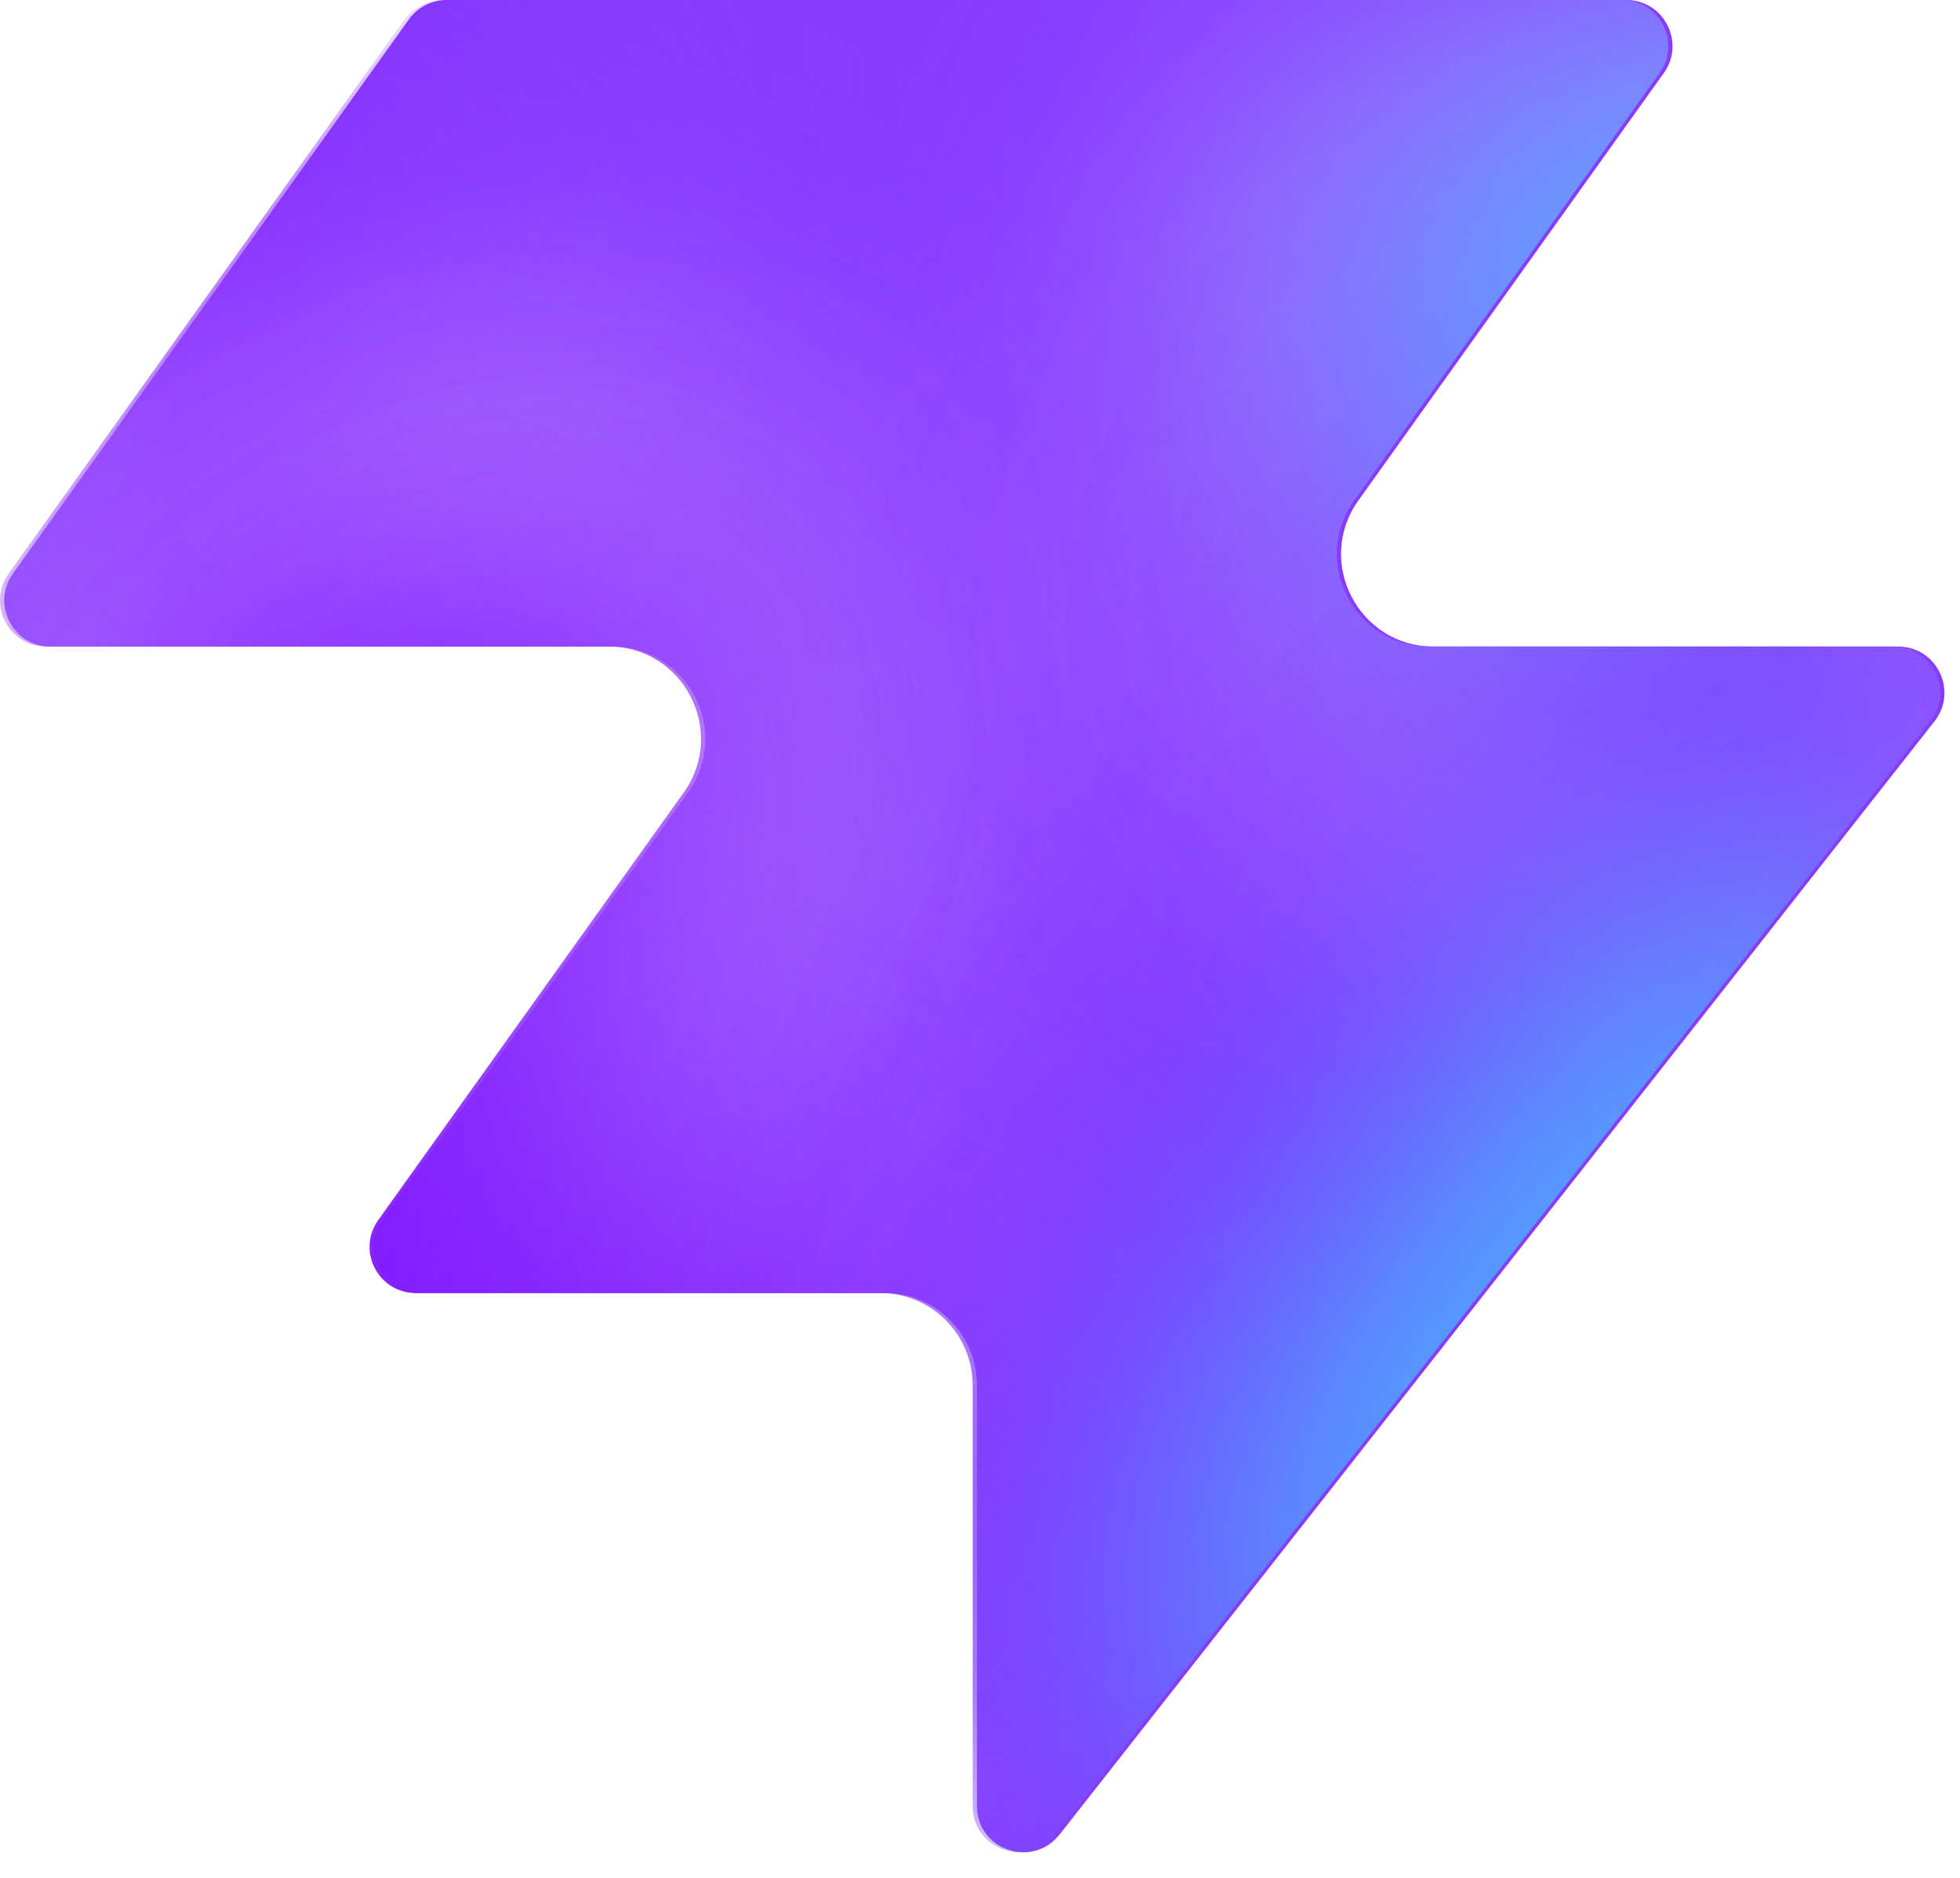
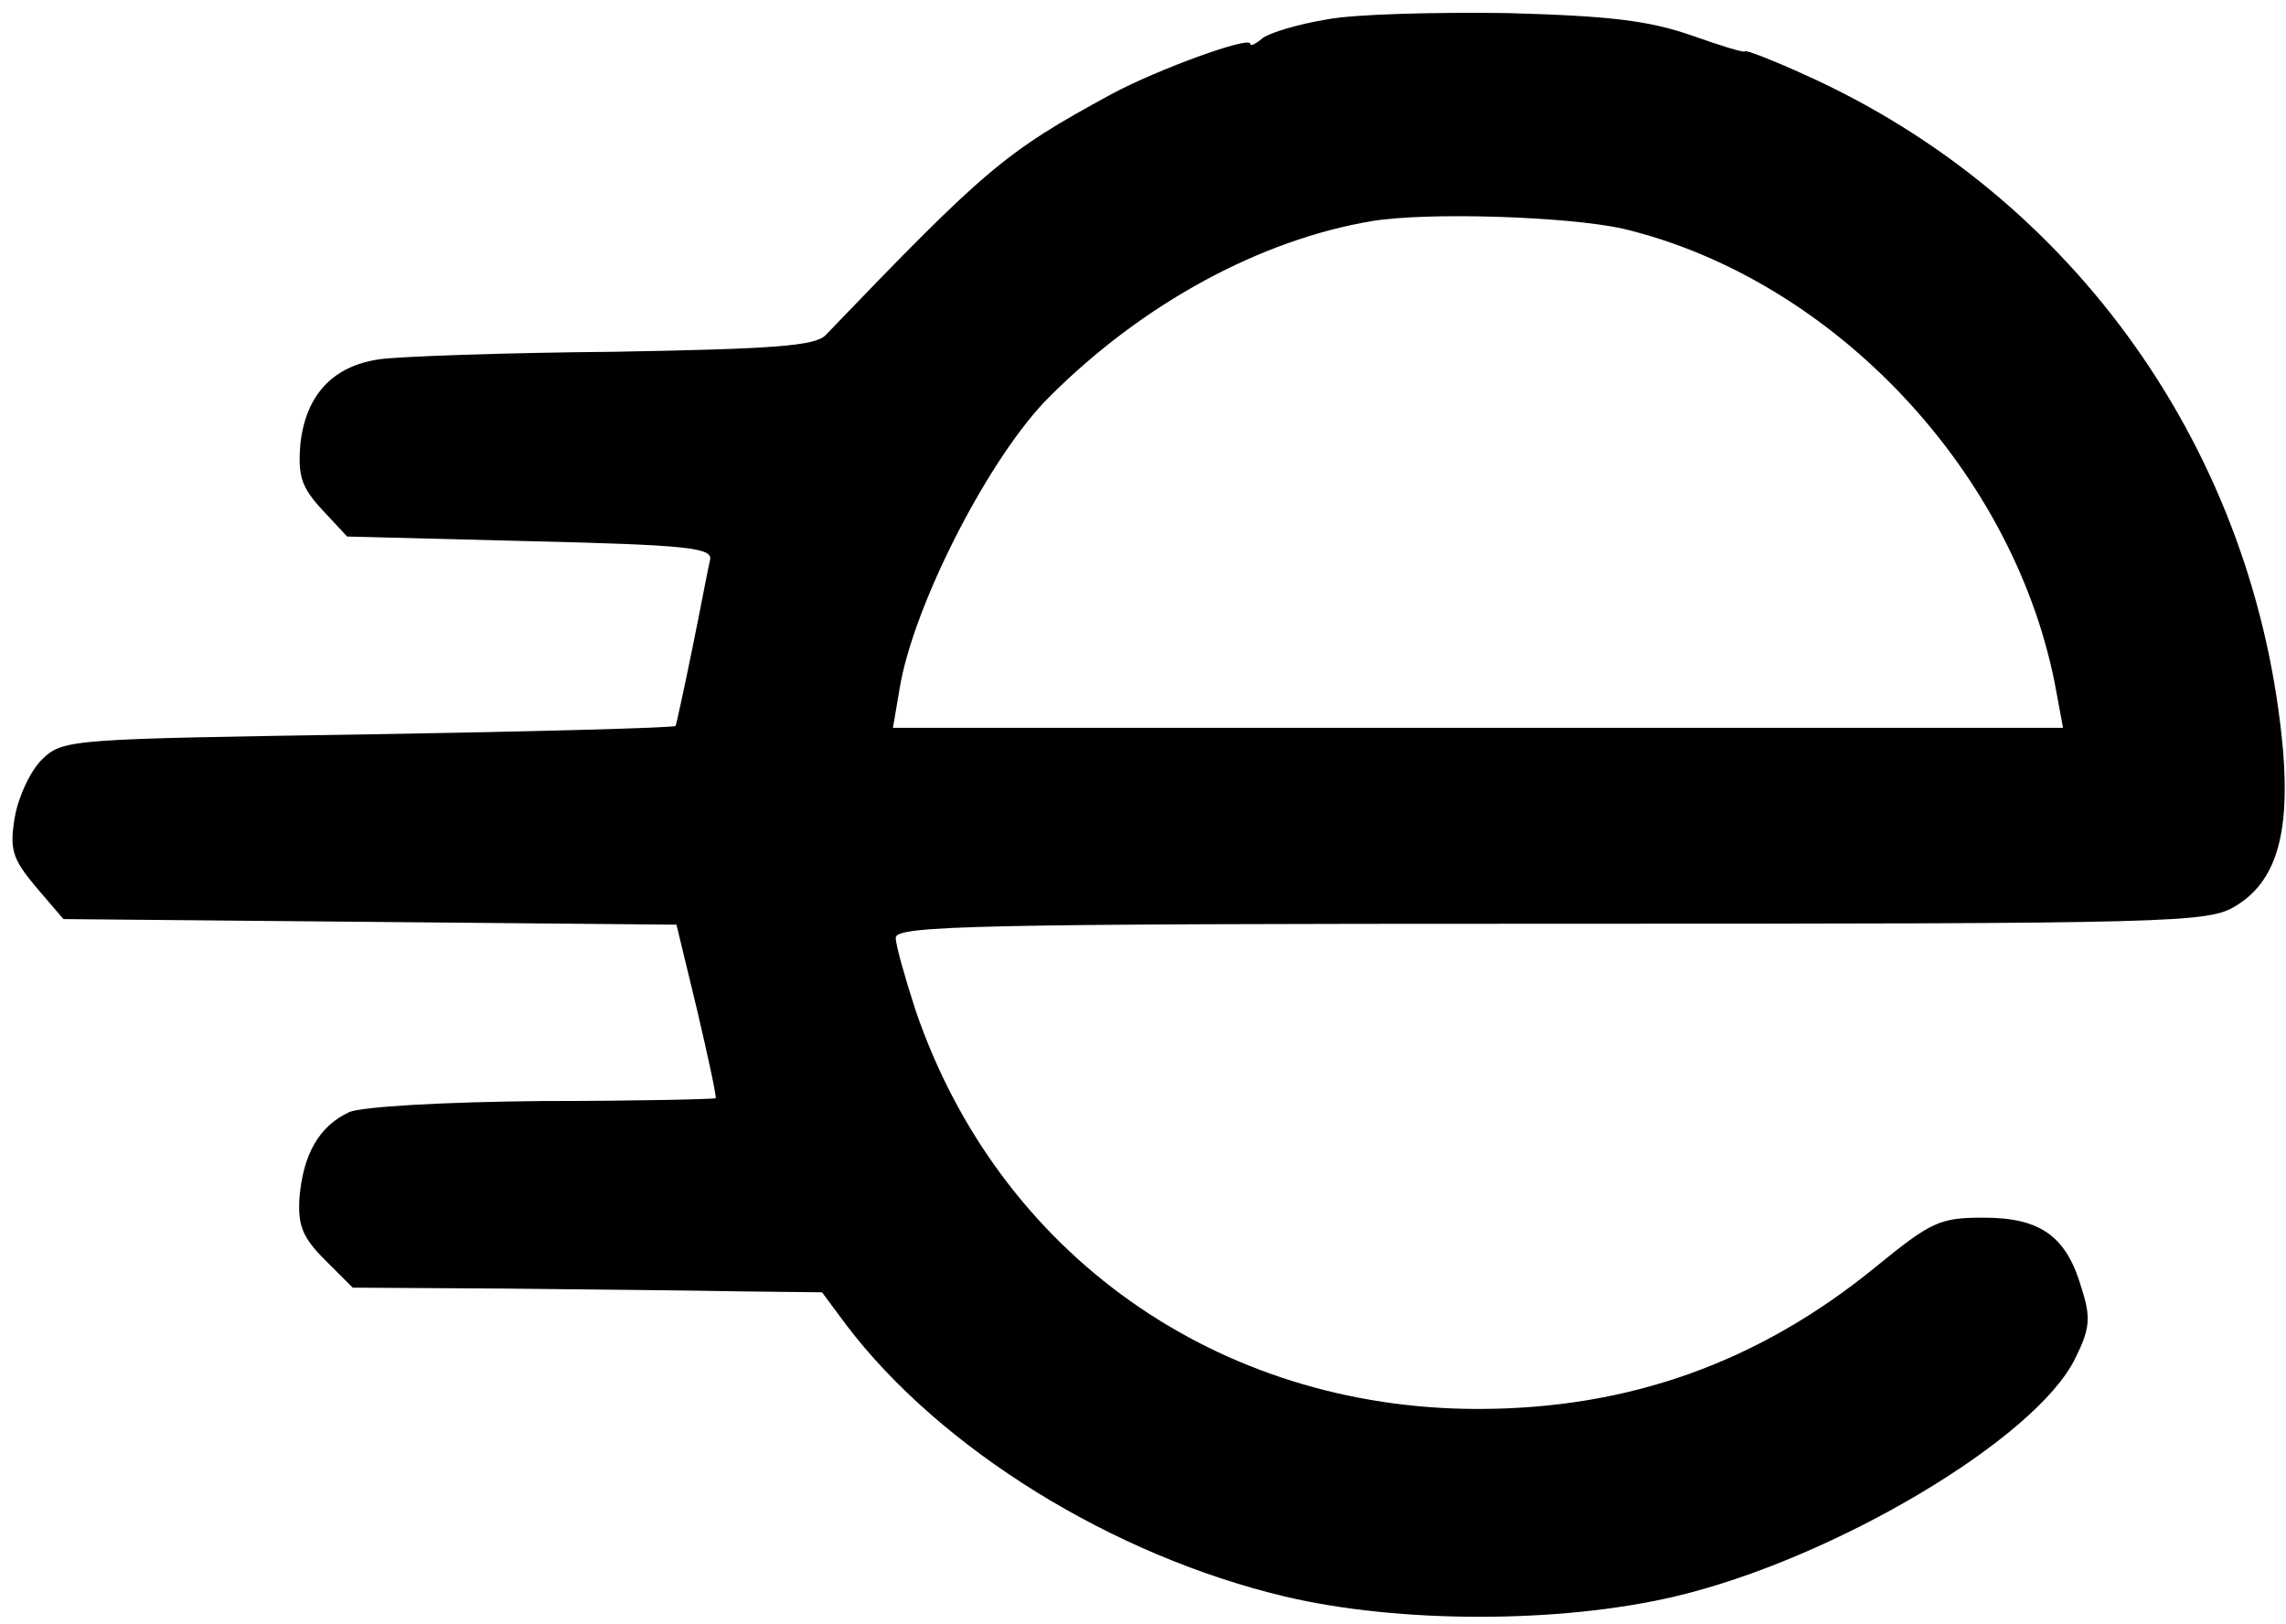
- <svg xmlns="http://www.w3.org/2000/svg" width="48" height="46" fill="none" viewBox="0 0 48 46">
-   <path fill="#863bff" d="M25.946 44.938c-.664.845-2.021.375-2.021-.698V33.937a2.26 2.26 0 0 0-2.262-2.262H10.287c-.92 0-1.456-1.04-.92-1.788l7.48-10.471c1.07-1.497 0-3.578-1.842-3.578H1.237c-.92 0-1.456-1.04-.92-1.788L10.013.474c.214-.297.556-.474.92-.474h28.894c.92 0 1.456 1.04.92 1.788l-7.48 10.471c-1.07 1.498 0 3.579 1.842 3.579h11.377c.943 0 1.473 1.088.89 1.83L25.947 44.94z" style="fill:#863bff;fill:color(display-p3 .525 .23 1);fill-opacity:1" />
-   <mask id="a" width="48" height="46" x="0" y="0" maskUnits="userSpaceOnUse" style="mask-type:alpha">
-     <path fill="#000" d="M25.842 44.938c-.664.844-2.021.375-2.021-.698V33.937a2.26 2.26 0 0 0-2.262-2.262H10.183c-.92 0-1.456-1.04-.92-1.788l7.48-10.471c1.07-1.498 0-3.579-1.842-3.579H1.133c-.92 0-1.456-1.04-.92-1.787L9.91.473c.214-.297.556-.474.92-.474h28.894c.92 0 1.456 1.04.92 1.788l-7.48 10.471c-1.07 1.498 0 3.578 1.842 3.578h11.377c.943 0 1.473 1.088.89 1.832L25.843 44.94z" style="fill:#000;fill-opacity:1" />
-   </mask>
-   <g mask="url(#a)">
-     <g filter="url(#b)">
-       <ellipse cx="5.508" cy="14.704" fill="#ede6ff" rx="5.508" ry="14.704" style="fill:#ede6ff;fill:color(display-p3 .927 .903 1);fill-opacity:1" transform="matrix(.00324 1 1 -.00324 -4.47 31.516)" />
-     </g>
-     <g filter="url(#c)">
-       <ellipse cx="10.399" cy="29.851" fill="#ede6ff" rx="10.399" ry="29.851" style="fill:#ede6ff;fill:color(display-p3 .927 .903 1);fill-opacity:1" transform="matrix(.00324 1 1 -.00324 -39.328 7.883)" />
-     </g>
-     <g filter="url(#d)">
-       <ellipse cx="5.508" cy="30.487" fill="#7e14ff" rx="5.508" ry="30.487" style="fill:#7e14ff;fill:color(display-p3 .492 .077 1);fill-opacity:1" transform="rotate(89.814 -25.913 -14.639)scale(1 -1)" />
-     </g>
-     <g filter="url(#e)">
-       <ellipse cx="5.508" cy="30.599" fill="#7e14ff" rx="5.508" ry="30.599" style="fill:#7e14ff;fill:color(display-p3 .492 .077 1);fill-opacity:1" transform="rotate(89.814 -32.644 -3.334)scale(1 -1)" />
-     </g>
-     <g filter="url(#f)">
-       <ellipse cx="5.508" cy="30.599" fill="#7e14ff" rx="5.508" ry="30.599" style="fill:#7e14ff;fill:color(display-p3 .492 .077 1);fill-opacity:1" transform="matrix(.00324 1 1 -.00324 -34.34 30.47)" />
-     </g>
-     <g filter="url(#g)">
-       <ellipse cx="14.072" cy="22.078" fill="#ede6ff" rx="14.072" ry="22.078" style="fill:#ede6ff;fill:color(display-p3 .927 .903 1);fill-opacity:1" transform="rotate(93.35 24.506 48.493)scale(-1 1)" />
-     </g>
-     <g filter="url(#h)">
-       <ellipse cx="3.47" cy="21.501" fill="#7e14ff" rx="3.47" ry="21.501" style="fill:#7e14ff;fill:color(display-p3 .492 .077 1);fill-opacity:1" transform="rotate(89.009 28.708 47.59)scale(-1 1)" />
-     </g>
-     <g filter="url(#i)">
-       <ellipse cx="3.47" cy="21.501" fill="#7e14ff" rx="3.47" ry="21.501" style="fill:#7e14ff;fill:color(display-p3 .492 .077 1);fill-opacity:1" transform="rotate(89.009 28.708 47.59)scale(-1 1)" />
-     </g>
-     <g filter="url(#j)">
-       <ellipse cx=".387" cy="8.972" fill="#7e14ff" rx="4.407" ry="29.108" style="fill:#7e14ff;fill:color(display-p3 .492 .077 1);fill-opacity:1" transform="rotate(39.51 .387 8.972)" />
-     </g>
-     <g filter="url(#k)">
-       <ellipse cx="47.523" cy="-6.092" fill="#7e14ff" rx="4.407" ry="29.108" style="fill:#7e14ff;fill:color(display-p3 .492 .077 1);fill-opacity:1" transform="rotate(37.892 47.523 -6.092)" />
-     </g>
-     <g filter="url(#l)">
-       <ellipse cx="41.412" cy="6.333" fill="#47bfff" rx="5.971" ry="9.665" style="fill:#47bfff;fill:color(display-p3 .28 .748 1);fill-opacity:1" transform="rotate(37.892 41.412 6.333)" />
-     </g>
-     <g filter="url(#m)">
-       <ellipse cx="-1.879" cy="38.332" fill="#7e14ff" rx="4.407" ry="29.108" style="fill:#7e14ff;fill:color(display-p3 .492 .077 1);fill-opacity:1" transform="rotate(37.892 -1.88 38.332)" />
-     </g>
-     <g filter="url(#n)">
-       <ellipse cx="-1.879" cy="38.332" fill="#7e14ff" rx="4.407" ry="29.108" style="fill:#7e14ff;fill:color(display-p3 .492 .077 1);fill-opacity:1" transform="rotate(37.892 -1.88 38.332)" />
-     </g>
-     <g filter="url(#o)">
-       <ellipse cx="35.651" cy="29.907" fill="#7e14ff" rx="4.407" ry="29.108" style="fill:#7e14ff;fill:color(display-p3 .492 .077 1);fill-opacity:1" transform="rotate(37.892 35.651 29.907)" />
-     </g>
-     <g filter="url(#p)">
-       <ellipse cx="38.418" cy="32.4" fill="#47bfff" rx="5.971" ry="15.297" style="fill:#47bfff;fill:color(display-p3 .28 .748 1);fill-opacity:1" transform="rotate(37.892 38.418 32.4)" />
-     </g>
+ <svg xmlns="http://www.w3.org/2000/svg" version="1.0" width="245pt" height="174pt" viewBox="0 0 245 174" preserveAspectRatio="xMidYMid meet">
+   <g transform="translate(0,174) scale(0.1,-0.1)" fill="#000000" stroke="none">
+     <path d="M1421 1719 c-30 -5 -60 -14 -68 -20 -7 -6 -13 -9 -13 -6 0 9 -101 -28 -149 -54 -114 -62 -134 -79 -306 -258 -11 -12 -58 -15 -227 -18 -117 -1 -230 -5 -251 -8 -50 -7 -79 -38 -85 -90 -3 -35 1 -47 23 -71 l27 -29 196 -5 c168 -4 196 -7 193 -20 -2 -8 -10 -51 -19 -95 -9 -44 -17 -81 -18 -83 -1 -2 -149 -6 -328 -9 -317 -5 -328 -5 -350 -26 -13 -12 -26 -40 -30 -62 -6 -35 -3 -45 22 -75 l30 -35 329 -3 328 -3 22 -91 c12 -51 21 -93 20 -95 -2 -1 -85 -3 -186 -3 -106 -1 -194 -6 -207 -12 -32 -15 -49 -45 -53 -91 -2 -30 3 -43 27 -67 l30 -30 164 -1 c90 -1 203 -2 251 -3 l88 -1 26 -35 c101 -133 285 -247 470 -291 122 -29 295 -29 418 0 170 40 387 169 429 255 16 32 17 44 7 75 -16 56 -44 76 -105 76 -47 0 -56 -4 -116 -53 -125 -102 -264 -152 -426 -152 -279 0 -514 166 -603 428 -11 34 -21 69 -21 77 0 13 86 15 703 15 674 0 703 1 733 19 43 26 58 76 51 165 -28 320 -223 596 -513 726 -35 16 -64 27 -64 25 0 -2 -26 6 -57 17 -46 16 -88 21 -198 24 -77 1 -164 -1 -194 -7z m318 -224 c227 -54 423 -263 465 -497 l7 -38 -627 0 -627 0 7 41 c14 89 97 251 161 314 100 100 226 168 345 188 60 10 210 5 269 -8z" />
  </g>
-   <defs>
-     <filter id="b" width="60.045" height="41.654" x="-19.77" y="16.149" color-interpolation-filters="sRGB" filterUnits="userSpaceOnUse">
-       <feFlood flood-opacity="0" result="BackgroundImageFix" />
-       <feBlend in="SourceGraphic" in2="BackgroundImageFix" result="shape" />
-       <feGaussianBlur result="effect1_foregroundBlur_2002_17158" stdDeviation="7.659" />
-     </filter>
-     <filter id="c" width="90.34" height="51.437" x="-54.613" y="-7.533" color-interpolation-filters="sRGB" filterUnits="userSpaceOnUse">
-       <feFlood flood-opacity="0" result="BackgroundImageFix" />
-       <feBlend in="SourceGraphic" in2="BackgroundImageFix" result="shape" />
-       <feGaussianBlur result="effect1_foregroundBlur_2002_17158" stdDeviation="7.659" />
-     </filter>
-     <filter id="d" width="79.355" height="29.4" x="-49.64" y="2.03" color-interpolation-filters="sRGB" filterUnits="userSpaceOnUse">
-       <feFlood flood-opacity="0" result="BackgroundImageFix" />
-       <feBlend in="SourceGraphic" in2="BackgroundImageFix" result="shape" />
-       <feGaussianBlur result="effect1_foregroundBlur_2002_17158" stdDeviation="4.596" />
-     </filter>
-     <filter id="e" width="79.579" height="29.4" x="-45.045" y="20.029" color-interpolation-filters="sRGB" filterUnits="userSpaceOnUse">
-       <feFlood flood-opacity="0" result="BackgroundImageFix" />
-       <feBlend in="SourceGraphic" in2="BackgroundImageFix" result="shape" />
-       <feGaussianBlur result="effect1_foregroundBlur_2002_17158" stdDeviation="4.596" />
-     </filter>
-     <filter id="f" width="79.579" height="29.4" x="-43.513" y="21.178" color-interpolation-filters="sRGB" filterUnits="userSpaceOnUse">
-       <feFlood flood-opacity="0" result="BackgroundImageFix" />
-       <feBlend in="SourceGraphic" in2="BackgroundImageFix" result="shape" />
-       <feGaussianBlur result="effect1_foregroundBlur_2002_17158" stdDeviation="4.596" />
-     </filter>
-     <filter id="g" width="74.749" height="58.852" x="15.756" y="-17.901" color-interpolation-filters="sRGB" filterUnits="userSpaceOnUse">
-       <feFlood flood-opacity="0" result="BackgroundImageFix" />
-       <feBlend in="SourceGraphic" in2="BackgroundImageFix" result="shape" />
-       <feGaussianBlur result="effect1_foregroundBlur_2002_17158" stdDeviation="7.659" />
-     </filter>
-     <filter id="h" width="61.377" height="25.362" x="23.548" y="2.284" color-interpolation-filters="sRGB" filterUnits="userSpaceOnUse">
-       <feFlood flood-opacity="0" result="BackgroundImageFix" />
-       <feBlend in="SourceGraphic" in2="BackgroundImageFix" result="shape" />
-       <feGaussianBlur result="effect1_foregroundBlur_2002_17158" stdDeviation="4.596" />
-     </filter>
-     <filter id="i" width="61.377" height="25.362" x="23.548" y="2.284" color-interpolation-filters="sRGB" filterUnits="userSpaceOnUse">
-       <feFlood flood-opacity="0" result="BackgroundImageFix" />
-       <feBlend in="SourceGraphic" in2="BackgroundImageFix" result="shape" />
-       <feGaussianBlur result="effect1_foregroundBlur_2002_17158" stdDeviation="4.596" />
-     </filter>
-     <filter id="j" width="56.045" height="63.649" x="-27.636" y="-22.853" color-interpolation-filters="sRGB" filterUnits="userSpaceOnUse">
-       <feFlood flood-opacity="0" result="BackgroundImageFix" />
-       <feBlend in="SourceGraphic" in2="BackgroundImageFix" result="shape" />
-       <feGaussianBlur result="effect1_foregroundBlur_2002_17158" stdDeviation="4.596" />
-     </filter>
-     <filter id="k" width="54.814" height="64.646" x="20.116" y="-38.415" color-interpolation-filters="sRGB" filterUnits="userSpaceOnUse">
-       <feFlood flood-opacity="0" result="BackgroundImageFix" />
-       <feBlend in="SourceGraphic" in2="BackgroundImageFix" result="shape" />
-       <feGaussianBlur result="effect1_foregroundBlur_2002_17158" stdDeviation="4.596" />
-     </filter>
-     <filter id="l" width="33.541" height="35.313" x="24.641" y="-11.323" color-interpolation-filters="sRGB" filterUnits="userSpaceOnUse">
-       <feFlood flood-opacity="0" result="BackgroundImageFix" />
-       <feBlend in="SourceGraphic" in2="BackgroundImageFix" result="shape" />
-       <feGaussianBlur result="effect1_foregroundBlur_2002_17158" stdDeviation="4.596" />
-     </filter>
-     <filter id="m" width="54.814" height="64.646" x="-29.286" y="6.009" color-interpolation-filters="sRGB" filterUnits="userSpaceOnUse">
-       <feFlood flood-opacity="0" result="BackgroundImageFix" />
-       <feBlend in="SourceGraphic" in2="BackgroundImageFix" result="shape" />
-       <feGaussianBlur result="effect1_foregroundBlur_2002_17158" stdDeviation="4.596" />
-     </filter>
-     <filter id="n" width="54.814" height="64.646" x="-29.286" y="6.009" color-interpolation-filters="sRGB" filterUnits="userSpaceOnUse">
-       <feFlood flood-opacity="0" result="BackgroundImageFix" />
-       <feBlend in="SourceGraphic" in2="BackgroundImageFix" result="shape" />
-       <feGaussianBlur result="effect1_foregroundBlur_2002_17158" stdDeviation="4.596" />
-     </filter>
-     <filter id="o" width="54.814" height="64.646" x="8.244" y="-2.416" color-interpolation-filters="sRGB" filterUnits="userSpaceOnUse">
-       <feFlood flood-opacity="0" result="BackgroundImageFix" />
-       <feBlend in="SourceGraphic" in2="BackgroundImageFix" result="shape" />
-       <feGaussianBlur result="effect1_foregroundBlur_2002_17158" stdDeviation="4.596" />
-     </filter>
-     <filter id="p" width="39.409" height="43.623" x="18.713" y="10.588" color-interpolation-filters="sRGB" filterUnits="userSpaceOnUse">
-       <feFlood flood-opacity="0" result="BackgroundImageFix" />
-       <feBlend in="SourceGraphic" in2="BackgroundImageFix" result="shape" />
-       <feGaussianBlur result="effect1_foregroundBlur_2002_17158" stdDeviation="4.596" />
-     </filter>
-   </defs>
</svg>
